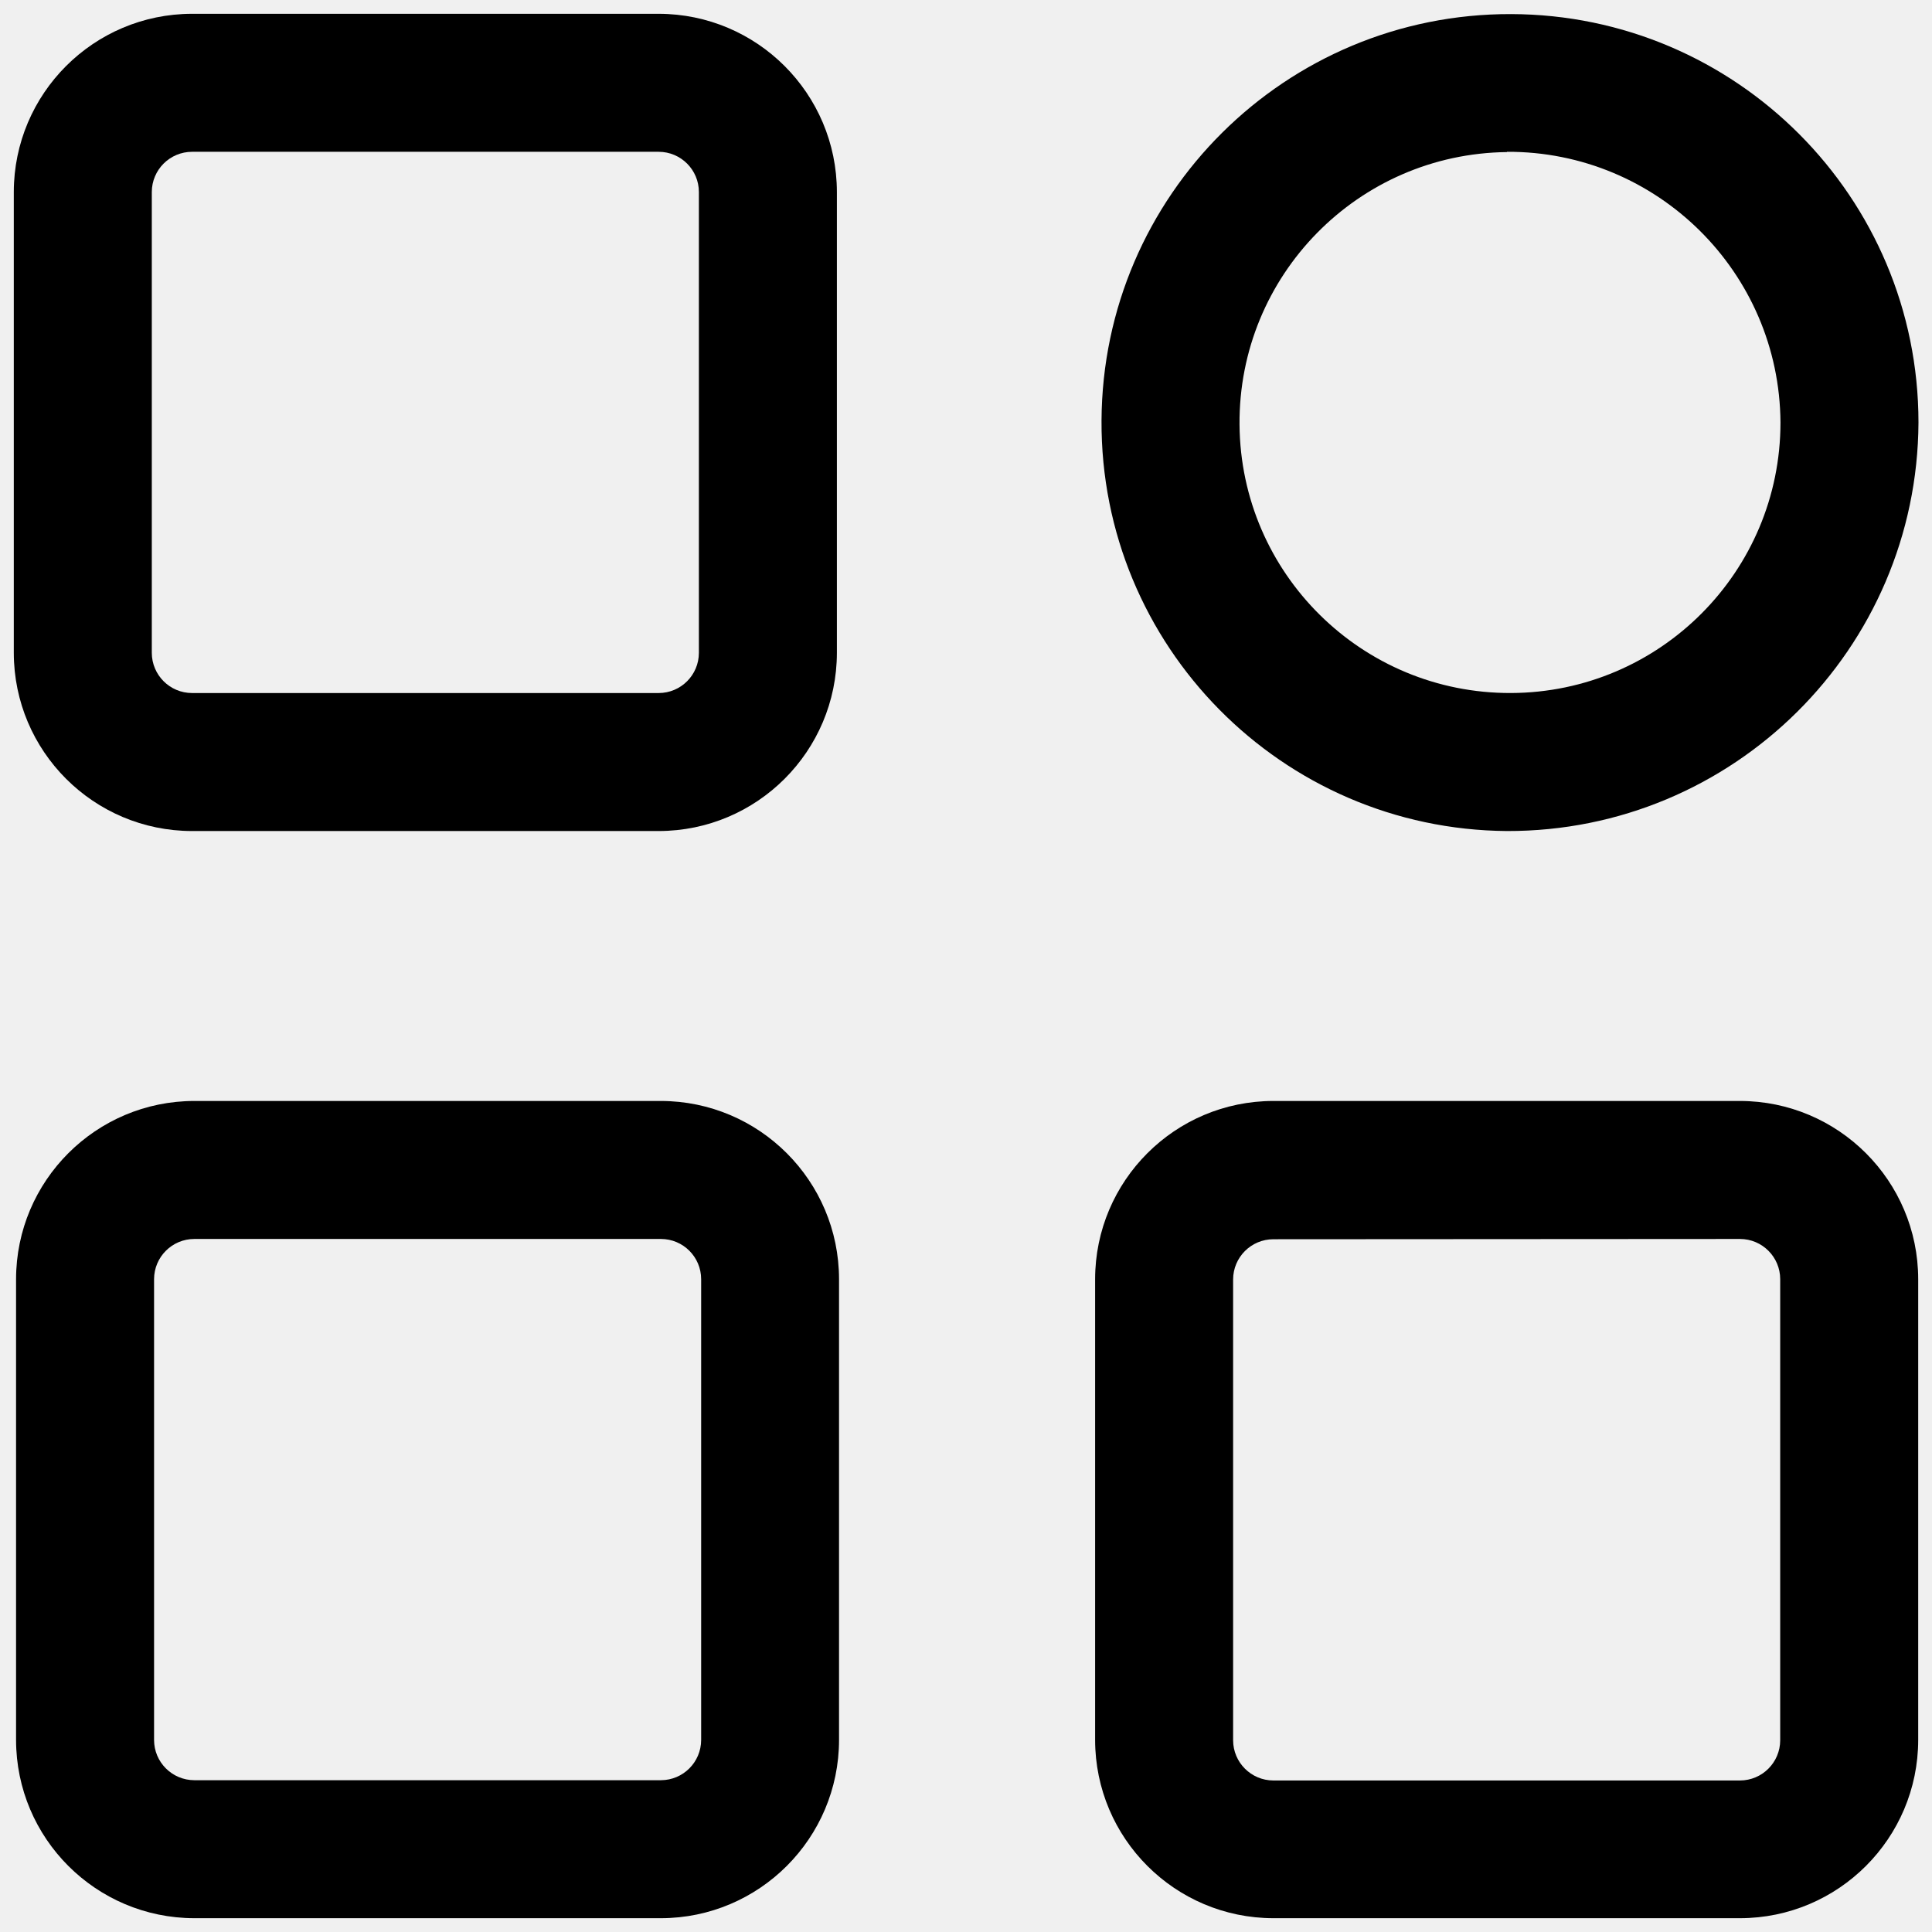
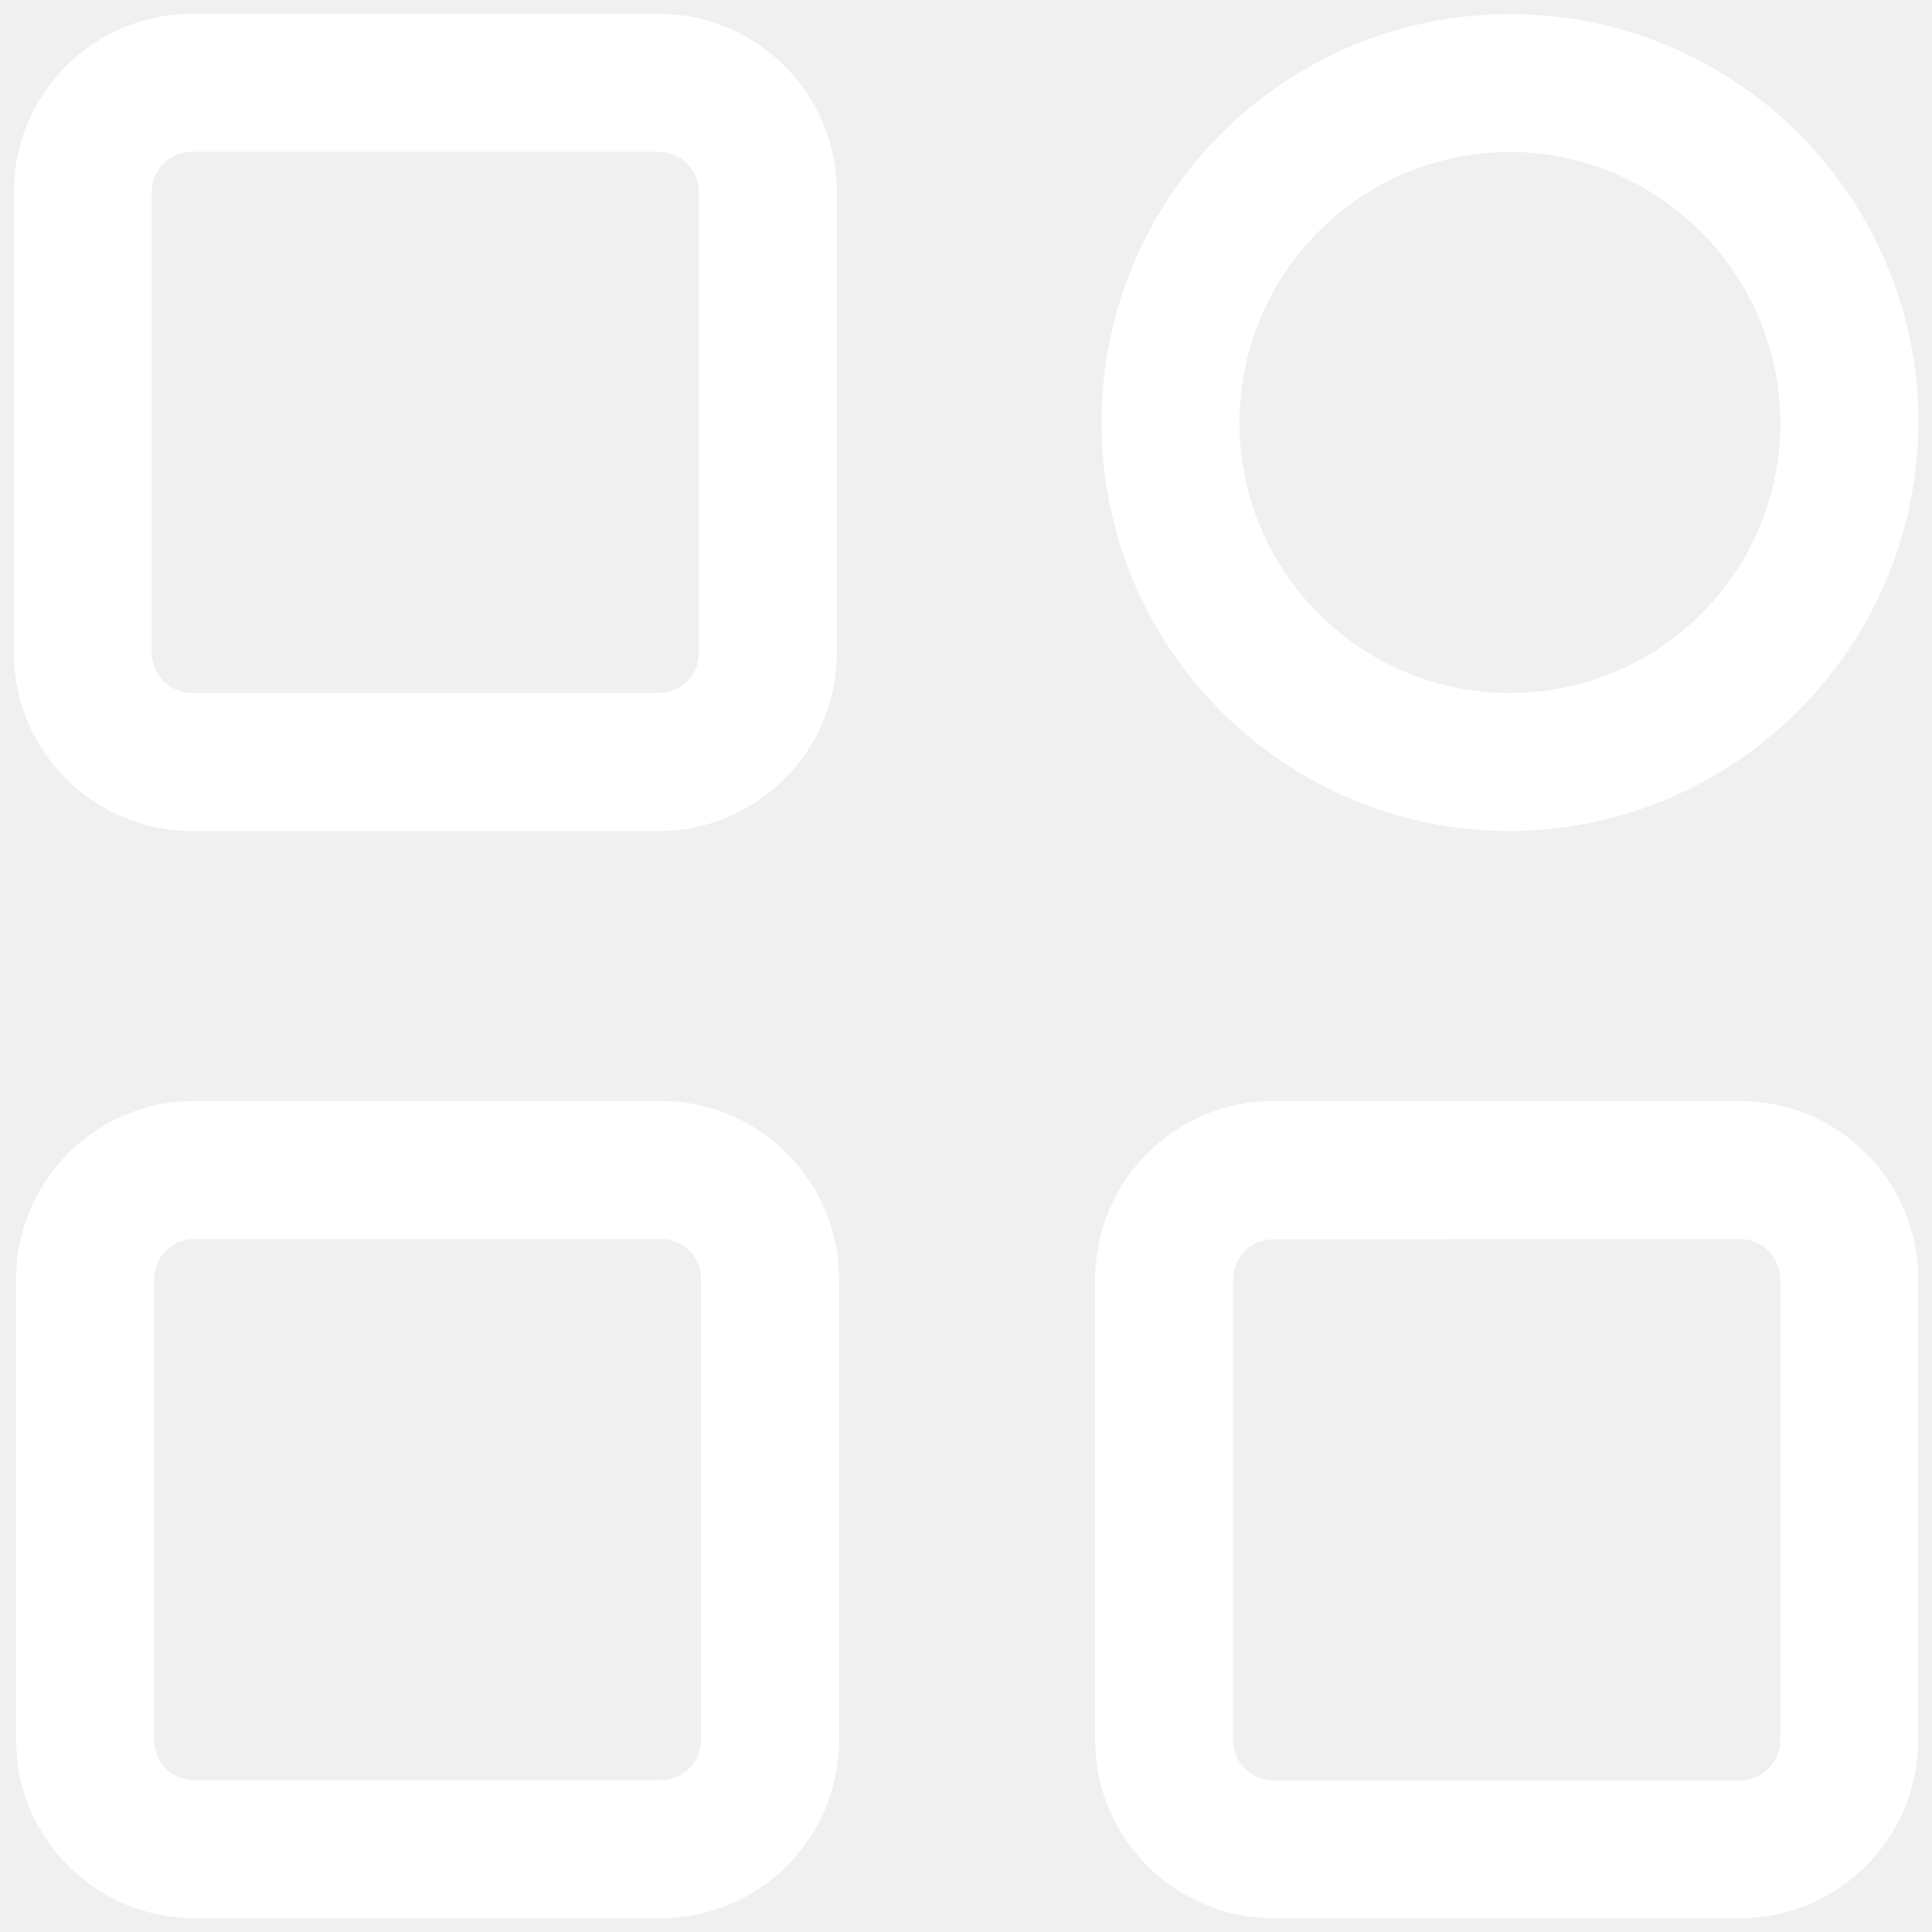
- <svg xmlns="http://www.w3.org/2000/svg" data-name="Layer 2" id="e73e2821-510d-456e-b3bd-9363037e93e3" viewBox="0 0 35 35">
+ <svg xmlns="http://www.w3.org/2000/svg" fill="#fff" data-name="Layer 2" id="e73e2821-510d-456e-b3bd-9363037e93e3" viewBox="0 0 35 35">
  <path d="M11.933,15.055H3.479A3.232,3.232,0,0,1,.25,11.827V3.478A3.232,3.232,0,0,1,3.479.25h8.454a3.232,3.232,0,0,1,3.228,3.228v8.349A3.232,3.232,0,0,1,11.933,15.055ZM3.479,2.75a.73.73,0,0,0-.729.728v8.349a.73.73,0,0,0,.729.728h8.454a.729.729,0,0,0,.728-.728V3.478a.729.729,0,0,0-.728-.728Z" />
  <path d="M11.974,34.75H3.52A3.233,3.233,0,0,1,.291,31.521V23.173A3.232,3.232,0,0,1,3.52,19.945h8.454A3.232,3.232,0,0,1,15.2,23.173v8.348A3.232,3.232,0,0,1,11.974,34.75ZM3.52,22.445a.73.73,0,0,0-.729.728v8.348a.73.73,0,0,0,.729.729h8.454a.73.73,0,0,0,.728-.729V23.173a.729.729,0,0,0-.728-.728Z" />
  <path d="M31.522,34.75H23.068a3.233,3.233,0,0,1-3.229-3.229V23.173a3.232,3.232,0,0,1,3.229-3.228h8.454a3.232,3.232,0,0,1,3.228,3.228v8.348A3.232,3.232,0,0,1,31.522,34.75Zm-8.454-12.3a.73.73,0,0,0-.729.728v8.348a.73.73,0,0,0,.729.729h8.454a.73.73,0,0,0,.728-.729V23.173a.729.729,0,0,0-.728-.728Z" />
  <path d="M27.3,15.055a7.4,7.4,0,1,1,7.455-7.4A7.437,7.437,0,0,1,27.3,15.055Zm0-12.3a4.9,4.9,0,1,0,4.955,4.9A4.935,4.935,0,0,0,27.3,2.75Z" />
</svg>
